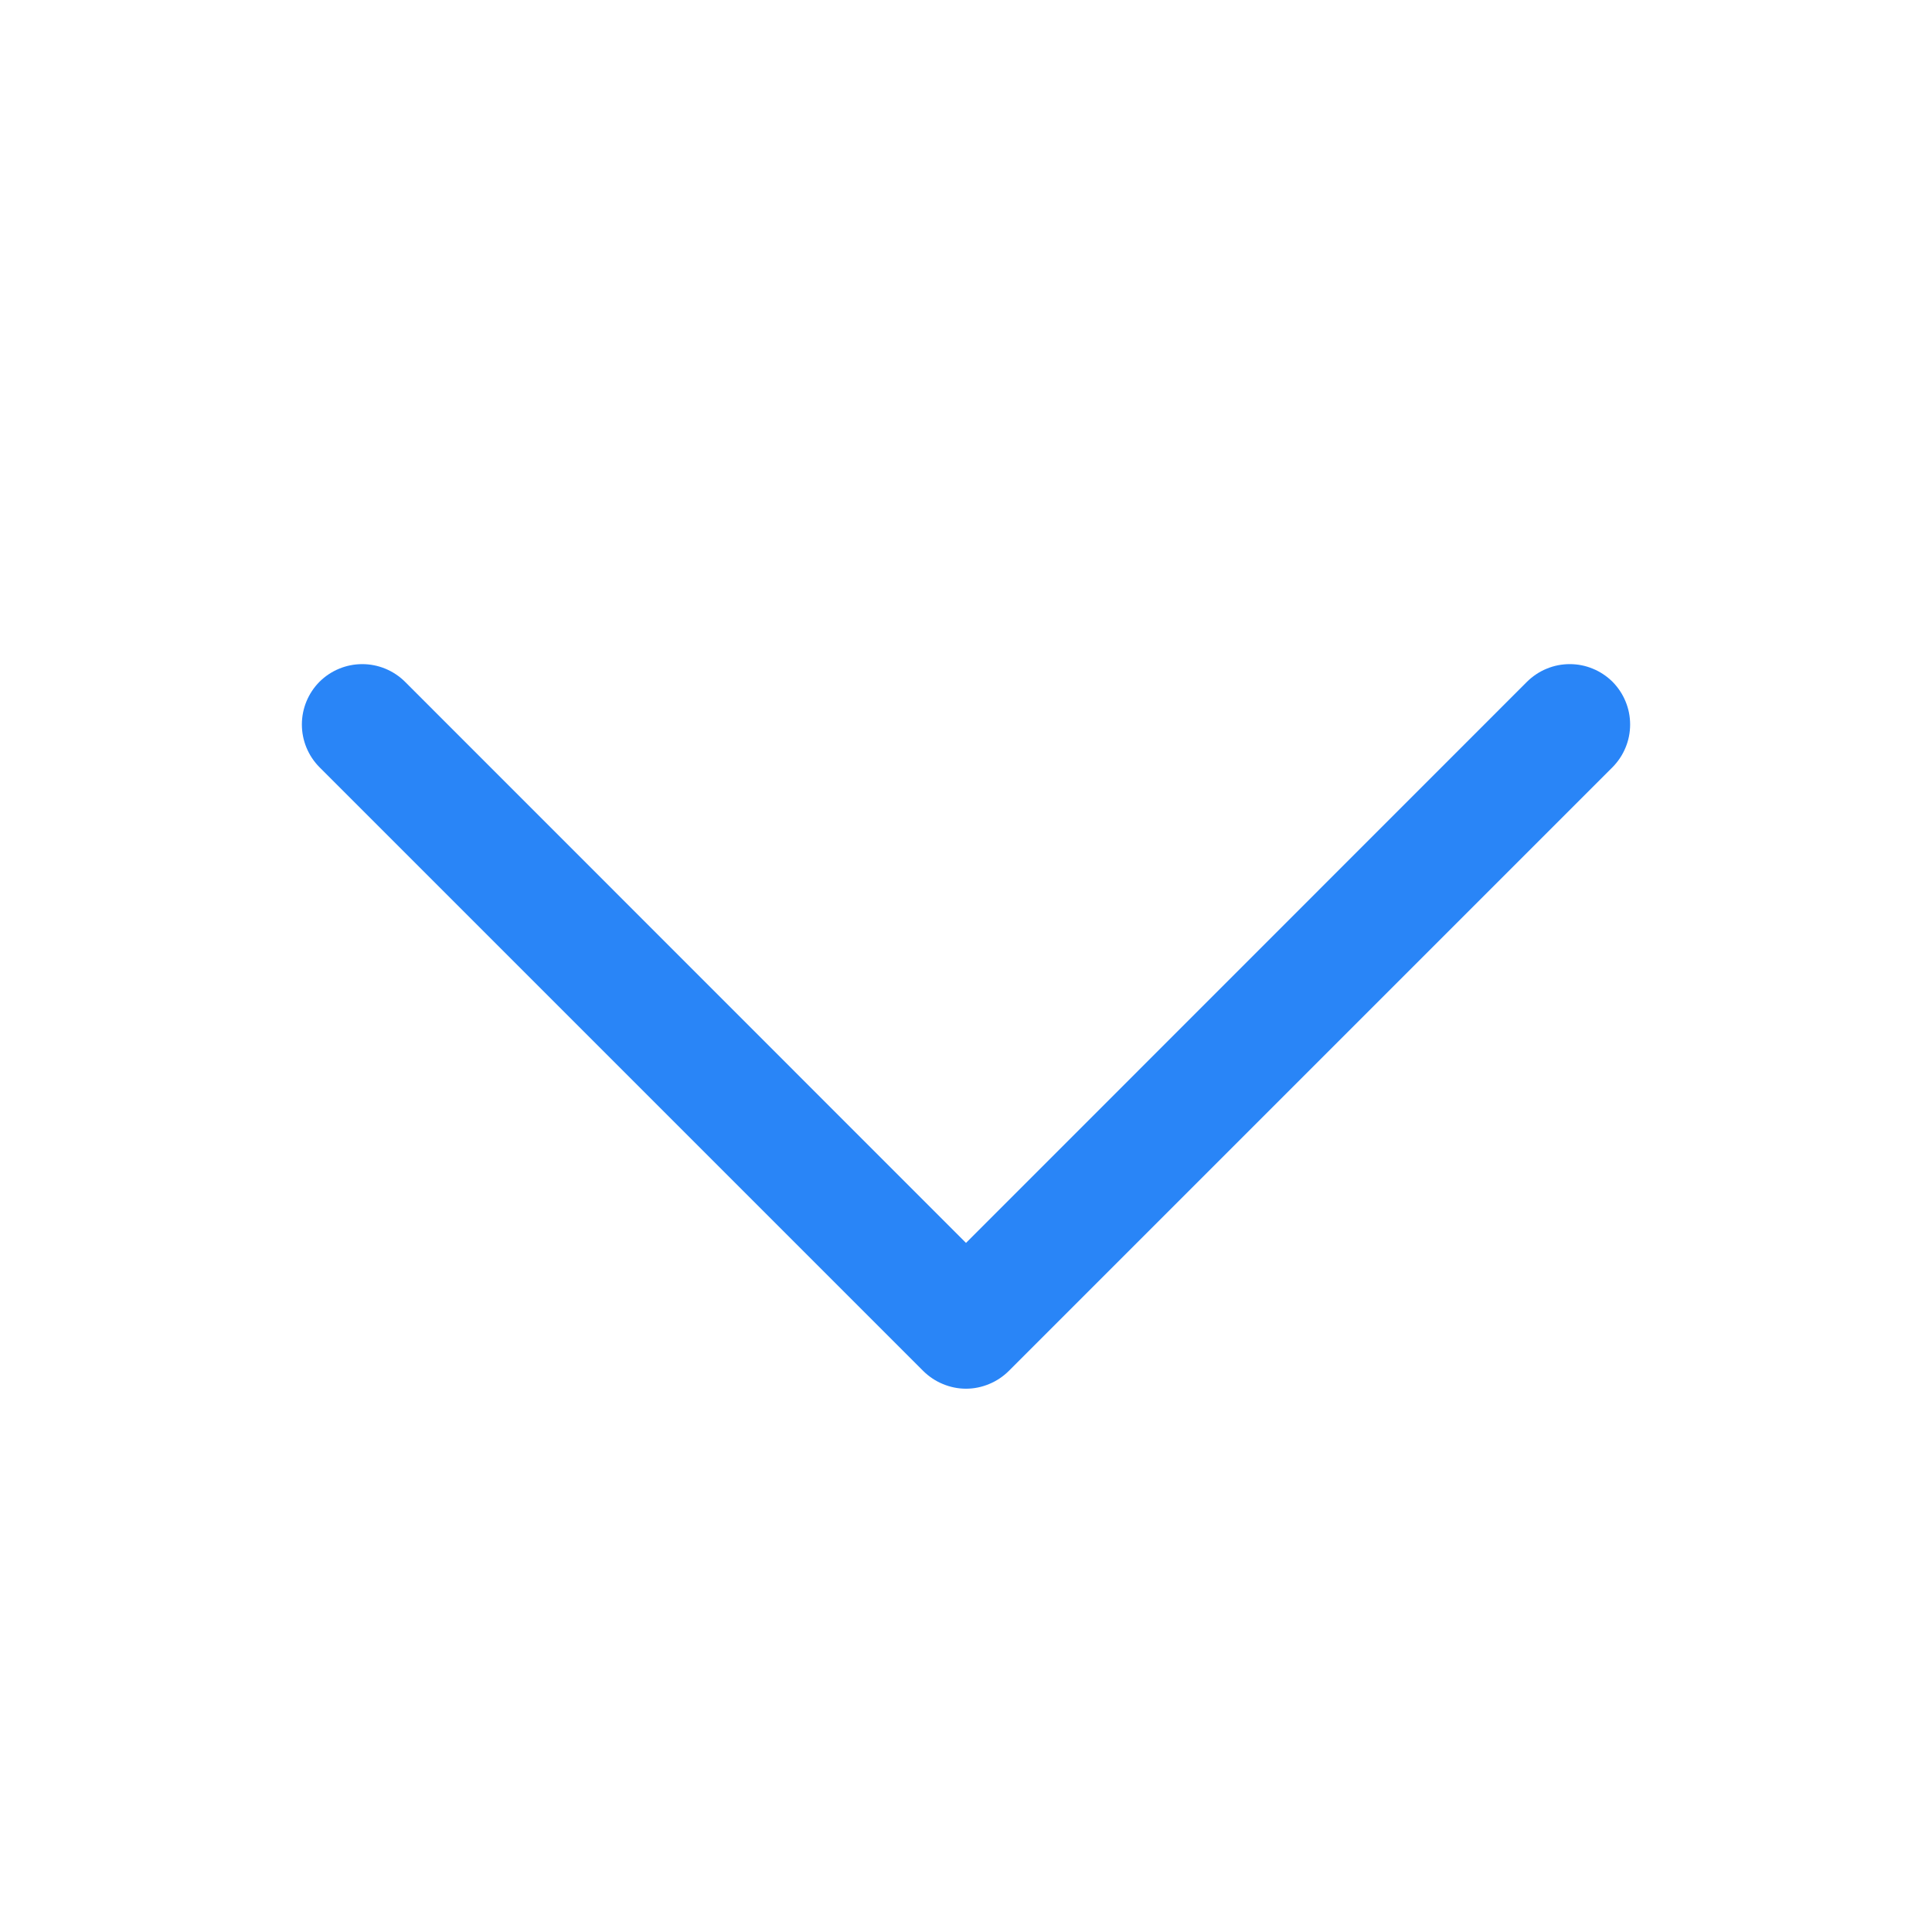
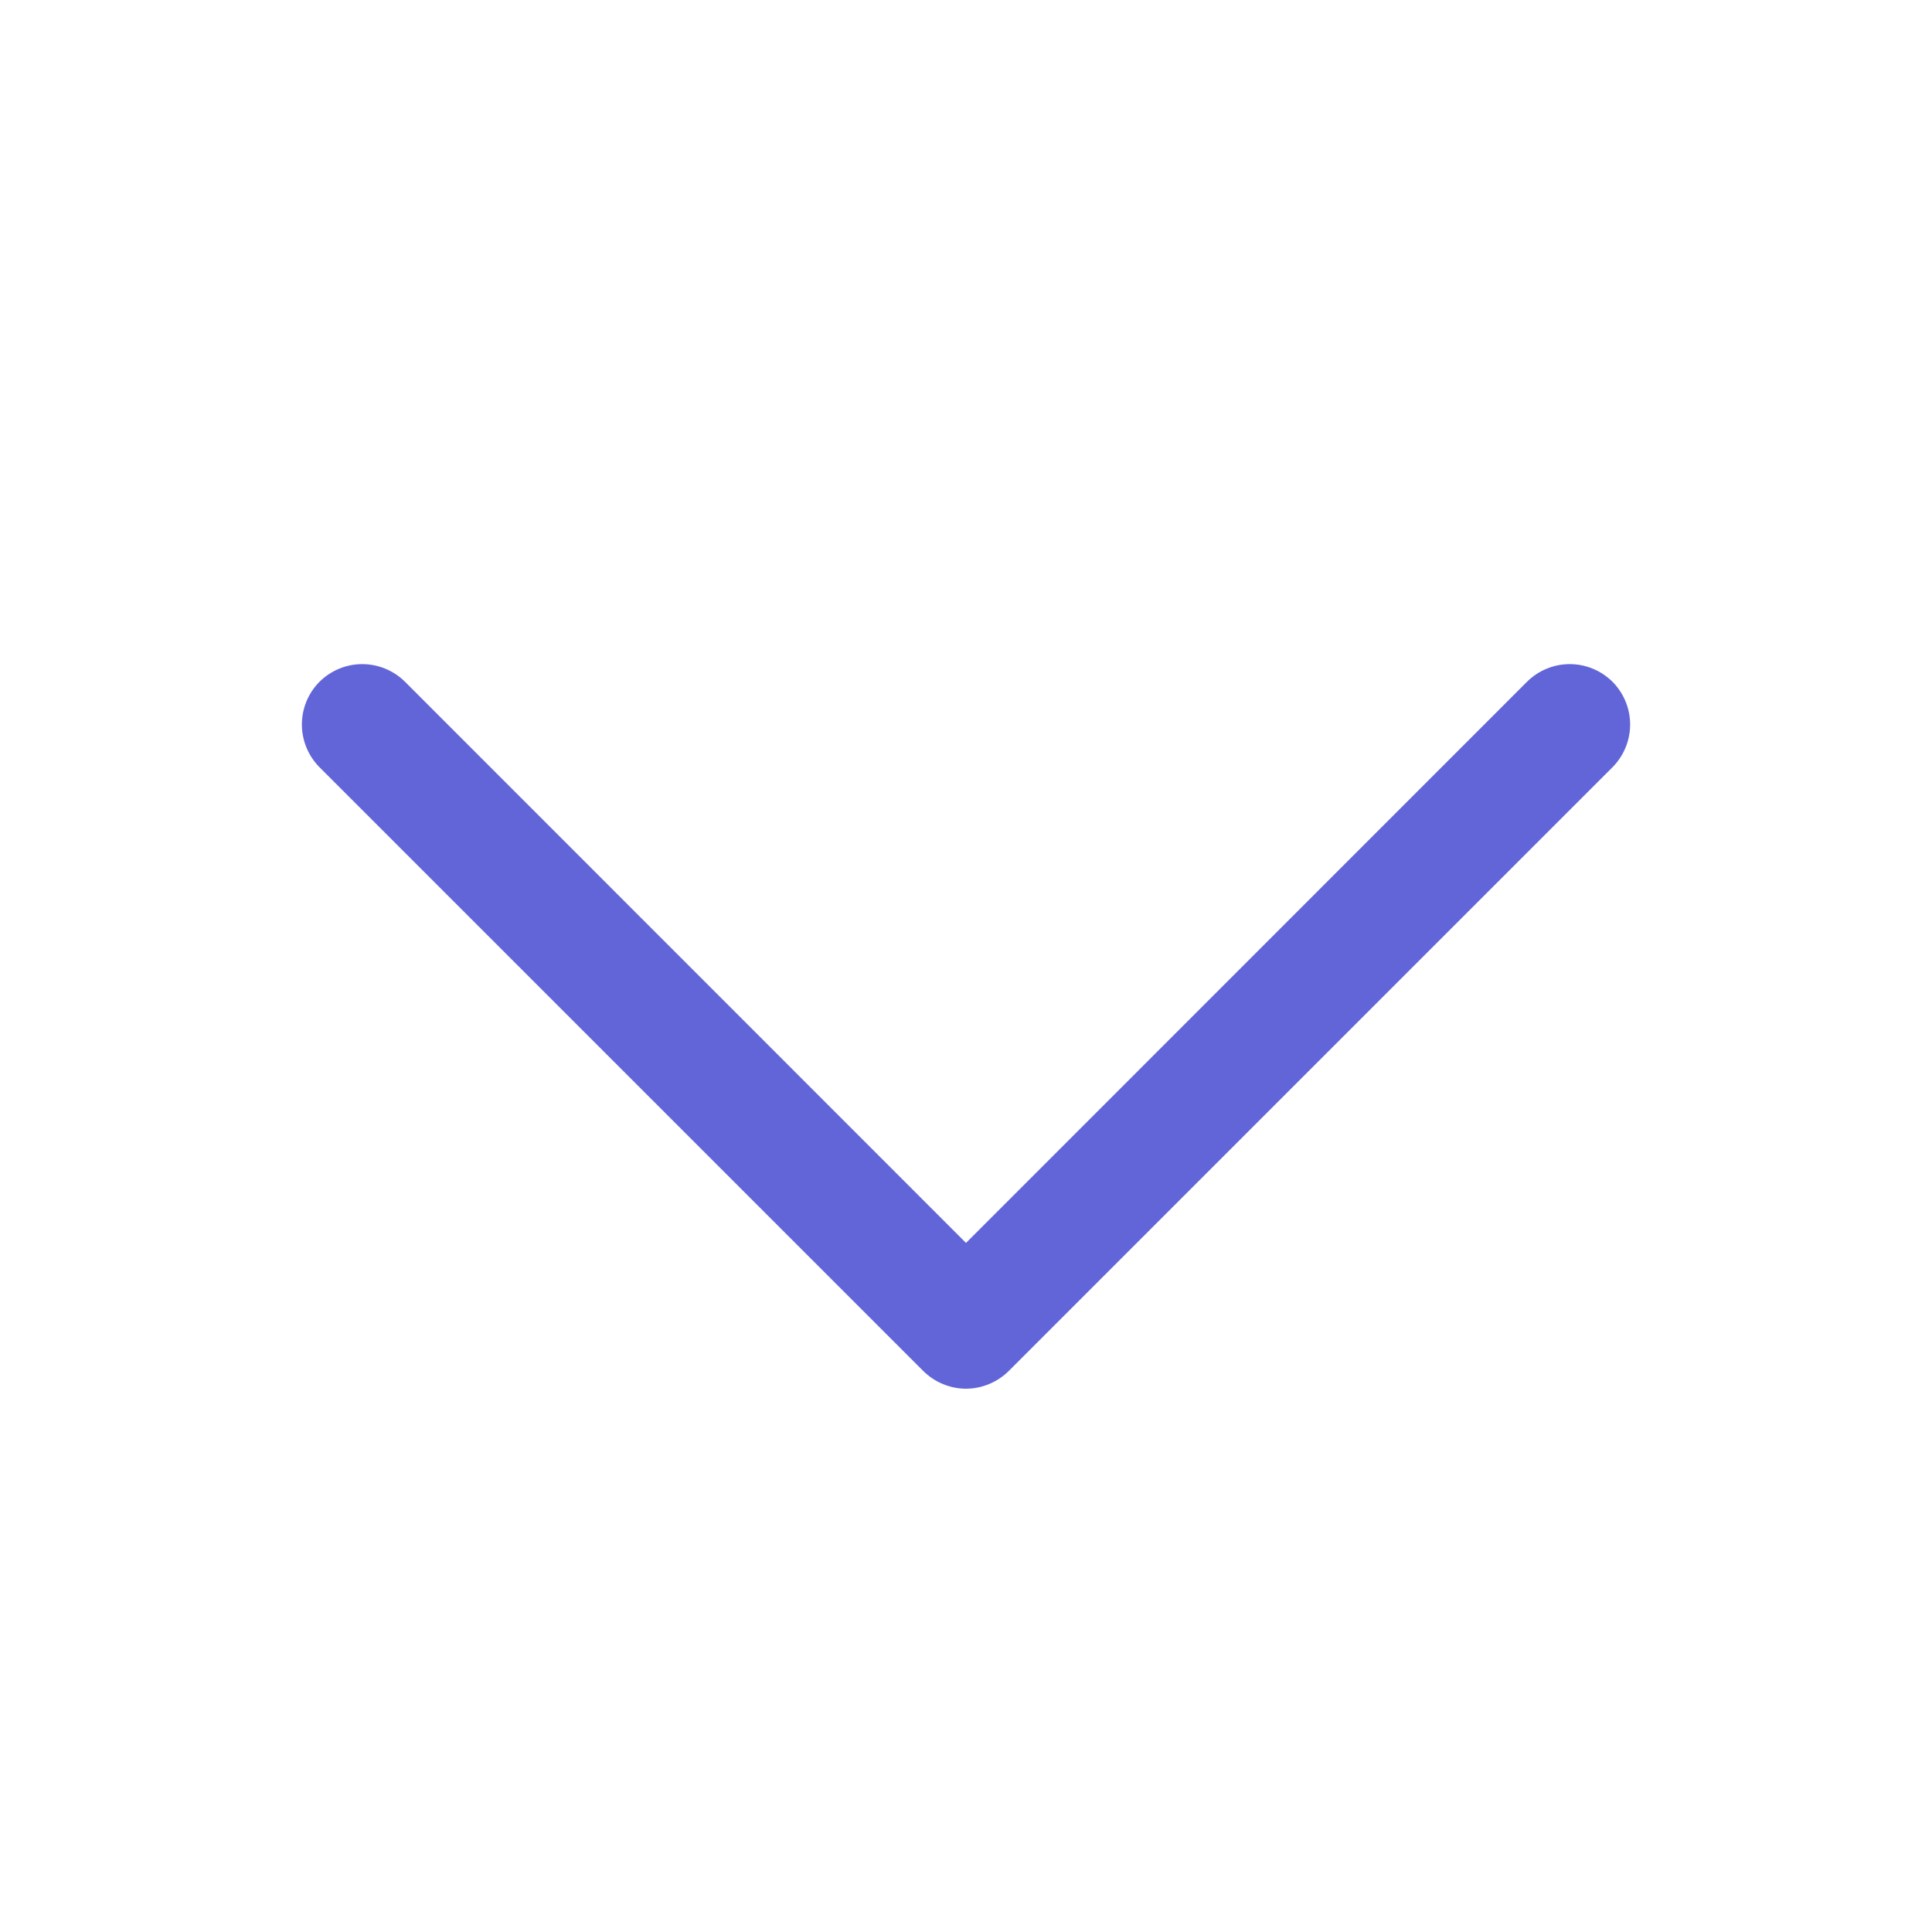
<svg xmlns="http://www.w3.org/2000/svg" width="24" height="24" viewBox="0 0 24 24" fill="none">
-   <path d="M20.031 9.531L12.531 17.031C12.461 17.1 12.378 17.156 12.287 17.193C12.196 17.231 12.099 17.251 12 17.251C11.901 17.251 11.804 17.231 11.713 17.193C11.622 17.156 11.539 17.1 11.469 17.031L3.969 9.531C3.829 9.39 3.75 9.199 3.75 9C3.75 8.801 3.829 8.61 3.969 8.469C4.11 8.329 4.301 8.25 4.5 8.25C4.699 8.25 4.89 8.329 5.031 8.469L12 15.44L18.969 8.469C19.039 8.4 19.122 8.344 19.213 8.307C19.304 8.269 19.401 8.25 19.5 8.25C19.599 8.25 19.696 8.269 19.787 8.307C19.878 8.344 19.961 8.4 20.031 8.469C20.1 8.539 20.156 8.622 20.193 8.713C20.231 8.804 20.25 8.901 20.25 9C20.25 9.099 20.231 9.196 20.193 9.287C20.156 9.378 20.1 9.461 20.031 9.531Z" fill="#2985F7" />
+   <path d="M20.031 9.531L12.531 17.031C12.461 17.1 12.378 17.156 12.287 17.193C12.196 17.231 12.099 17.251 12 17.251C11.901 17.251 11.804 17.231 11.713 17.193C11.622 17.156 11.539 17.1 11.469 17.031L3.969 9.531C3.829 9.39 3.75 9.199 3.75 9C3.75 8.801 3.829 8.61 3.969 8.469C4.11 8.329 4.301 8.25 4.5 8.25C4.699 8.25 4.89 8.329 5.031 8.469L12 15.44L18.969 8.469C19.039 8.4 19.122 8.344 19.213 8.307C19.304 8.269 19.401 8.25 19.5 8.25C19.599 8.25 19.696 8.269 19.787 8.307C19.878 8.344 19.961 8.4 20.031 8.469C20.1 8.539 20.156 8.622 20.193 8.713C20.231 8.804 20.25 8.901 20.25 9C20.25 9.099 20.231 9.196 20.193 9.287C20.156 9.378 20.1 9.461 20.031 9.531Z" fill="#6265d8" />
</svg>
